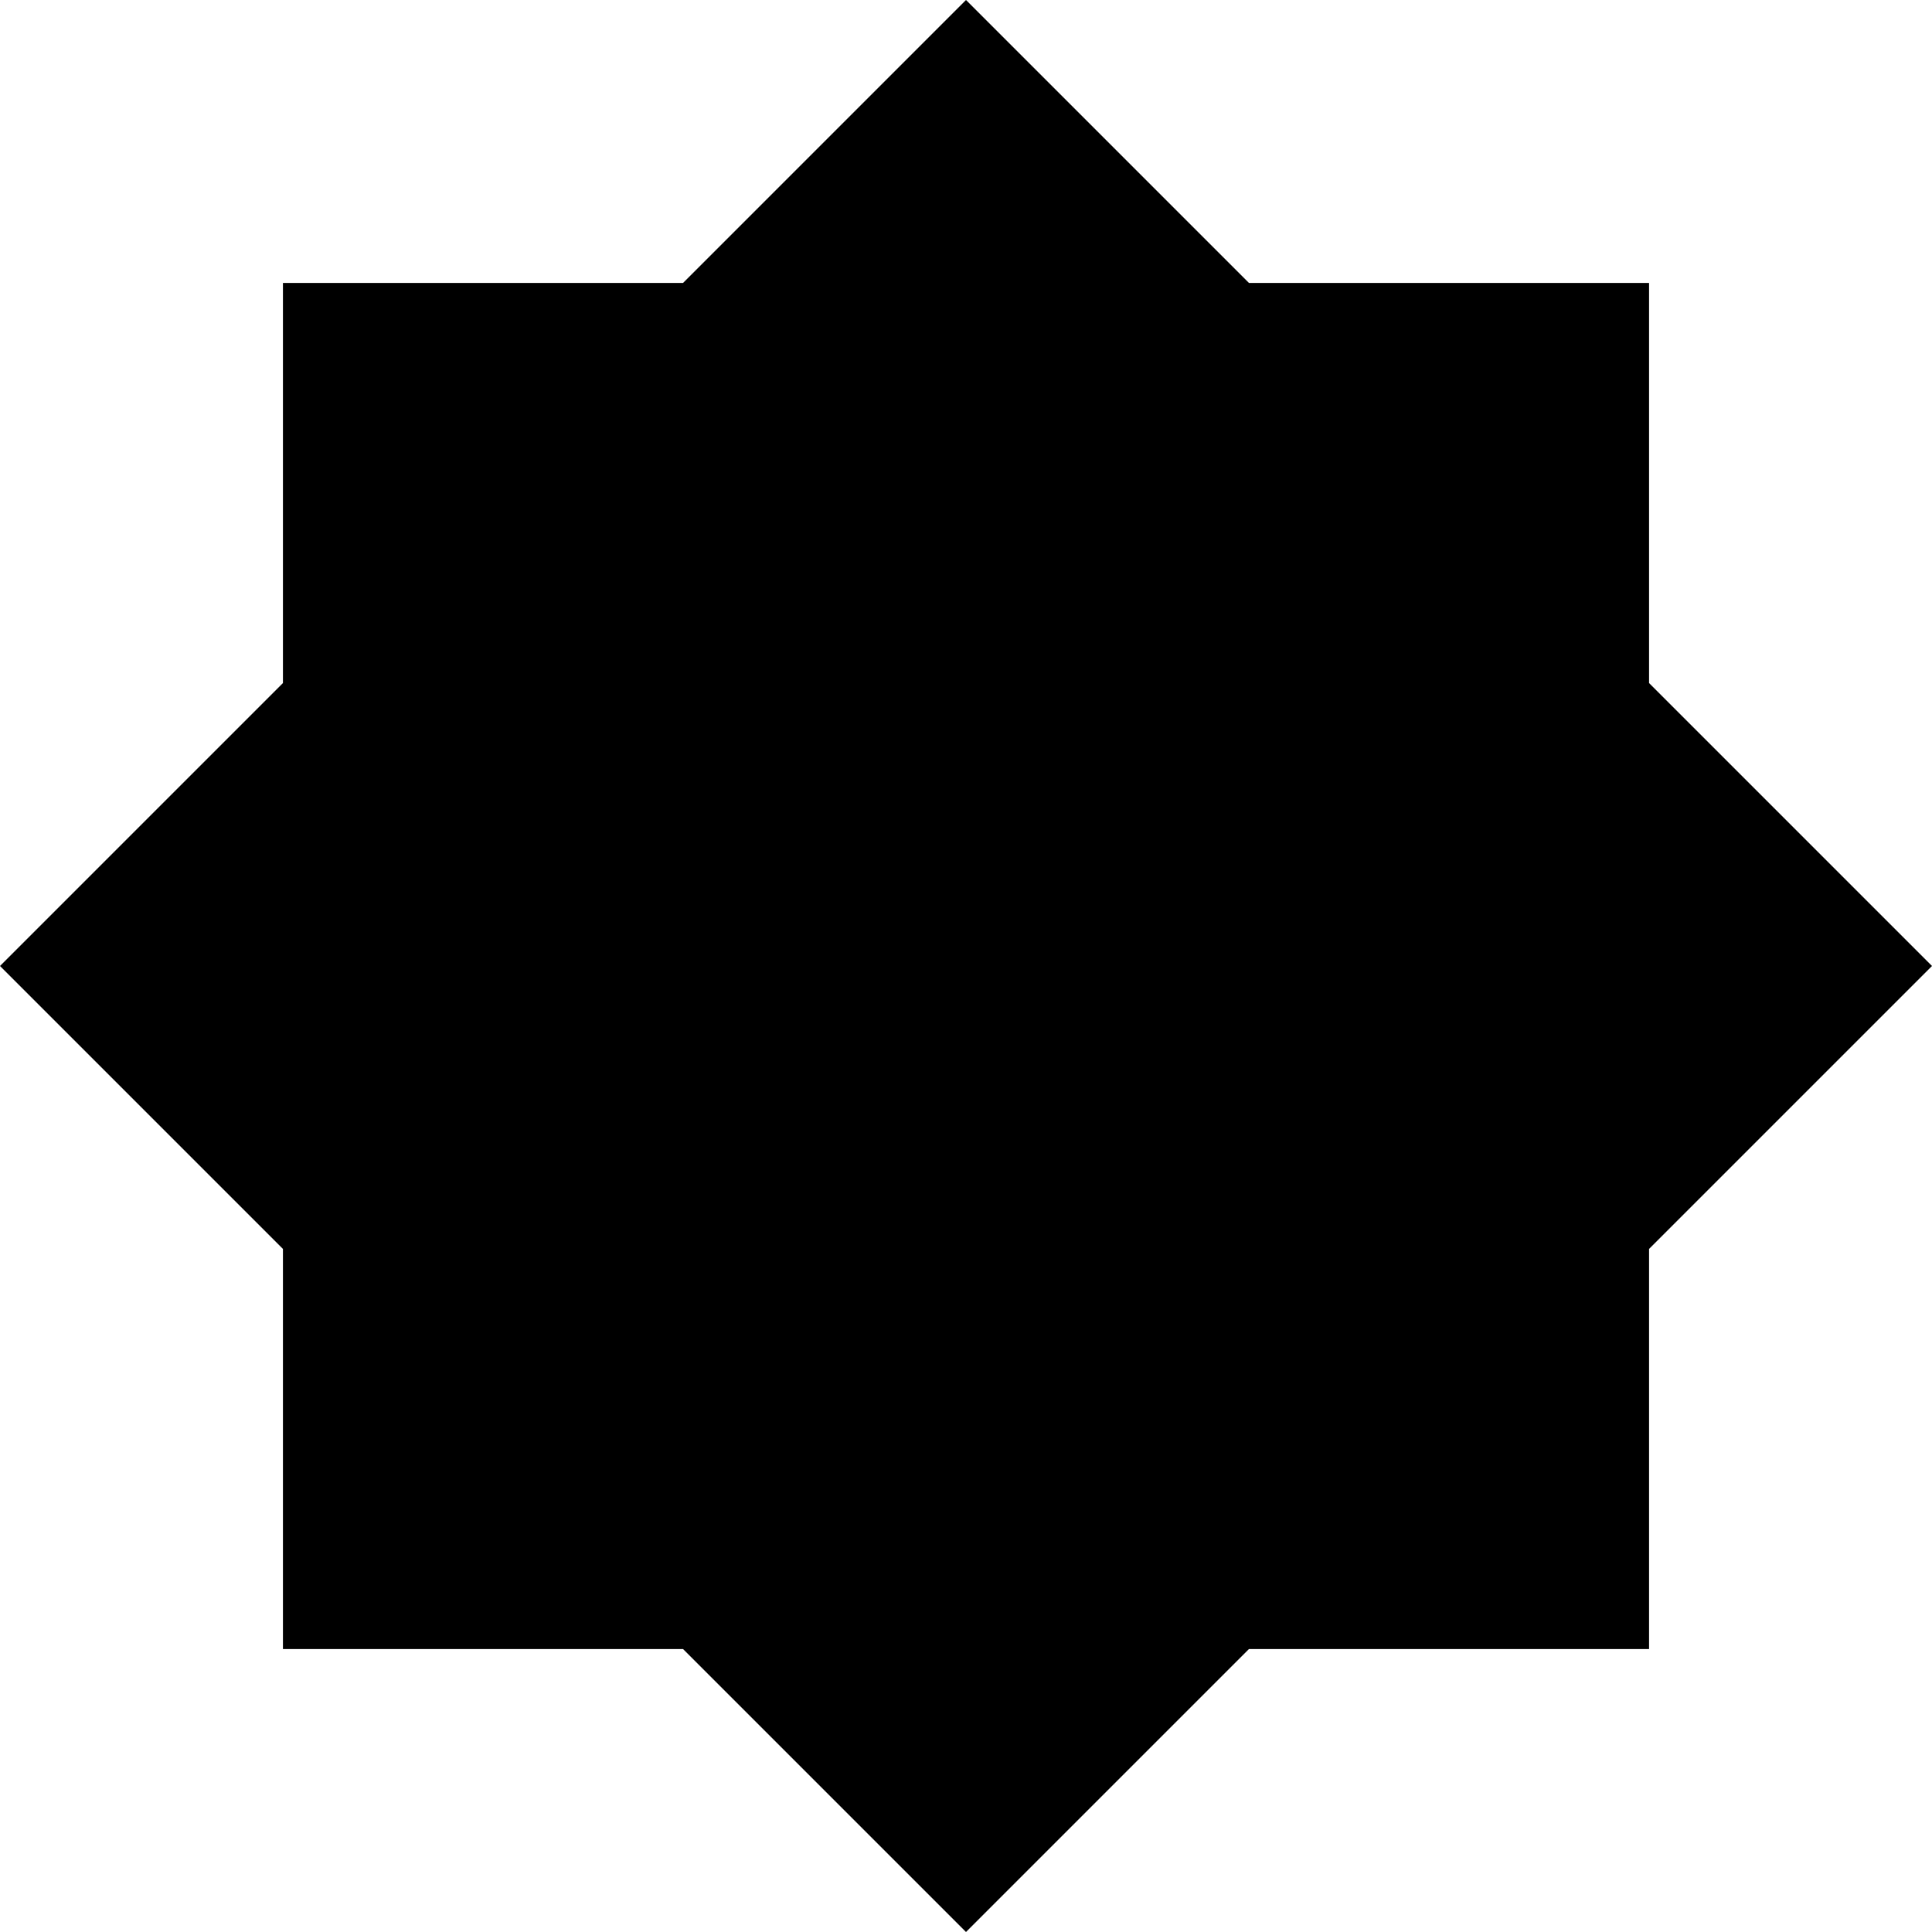
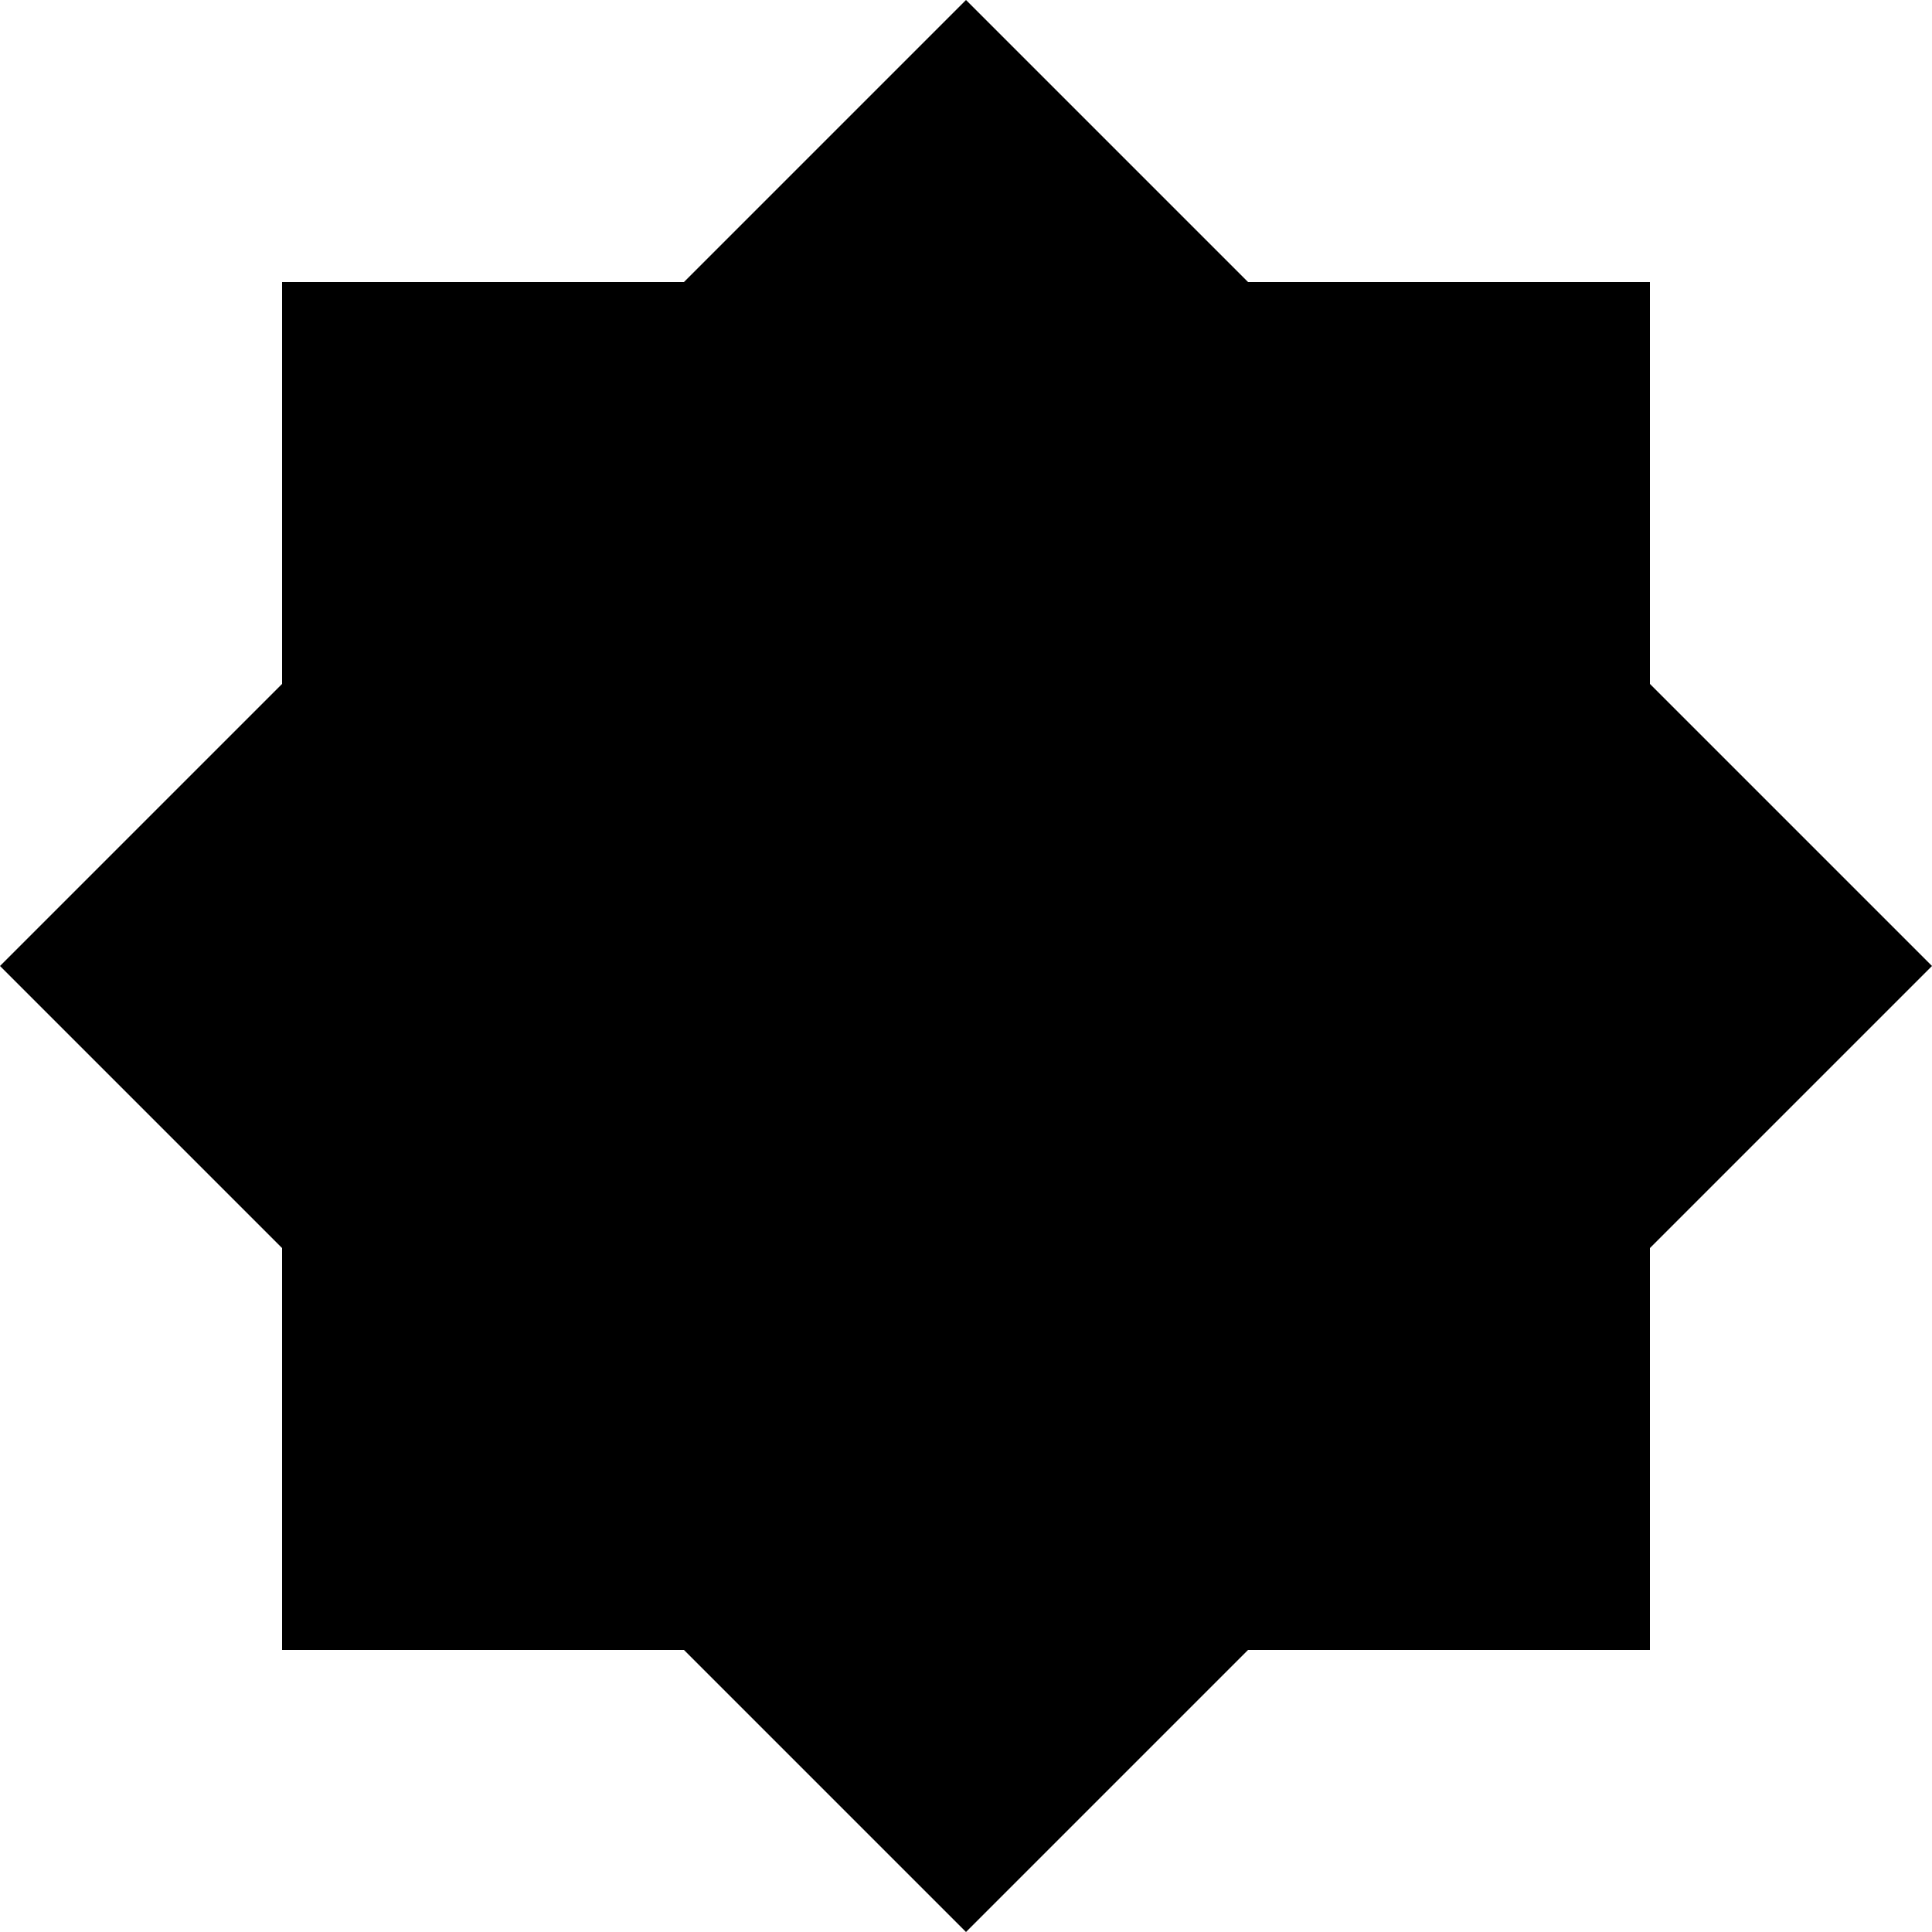
<svg height="1000" width="1000">
-   <path d="M 500 0.0 L 646.447 146.447 L 853.553 146.447 L 853.553 353.553 L 1000.0 500 L 853.553 646.447 L 853.553 853.553 L 646.447 853.553 L 500 1000.0 L 353.553 853.553 L 146.447 853.553 L 146.447 646.447 L 0.0 500 L 146.447 353.553 L 146.447 146.447 L 353.553 146.447 Z" fill="black" />
+   <path d="M 500 0 L 646 146 L 854 146 L 854 354 L 1000 500 L 854 646 L 854 854 L 646 854 L 500 1000 L 354 854 L 146 854 L 146 646 L 0 500 L 146 354 L 146 146 L 354 146 Z" fill="black" />
</svg>
